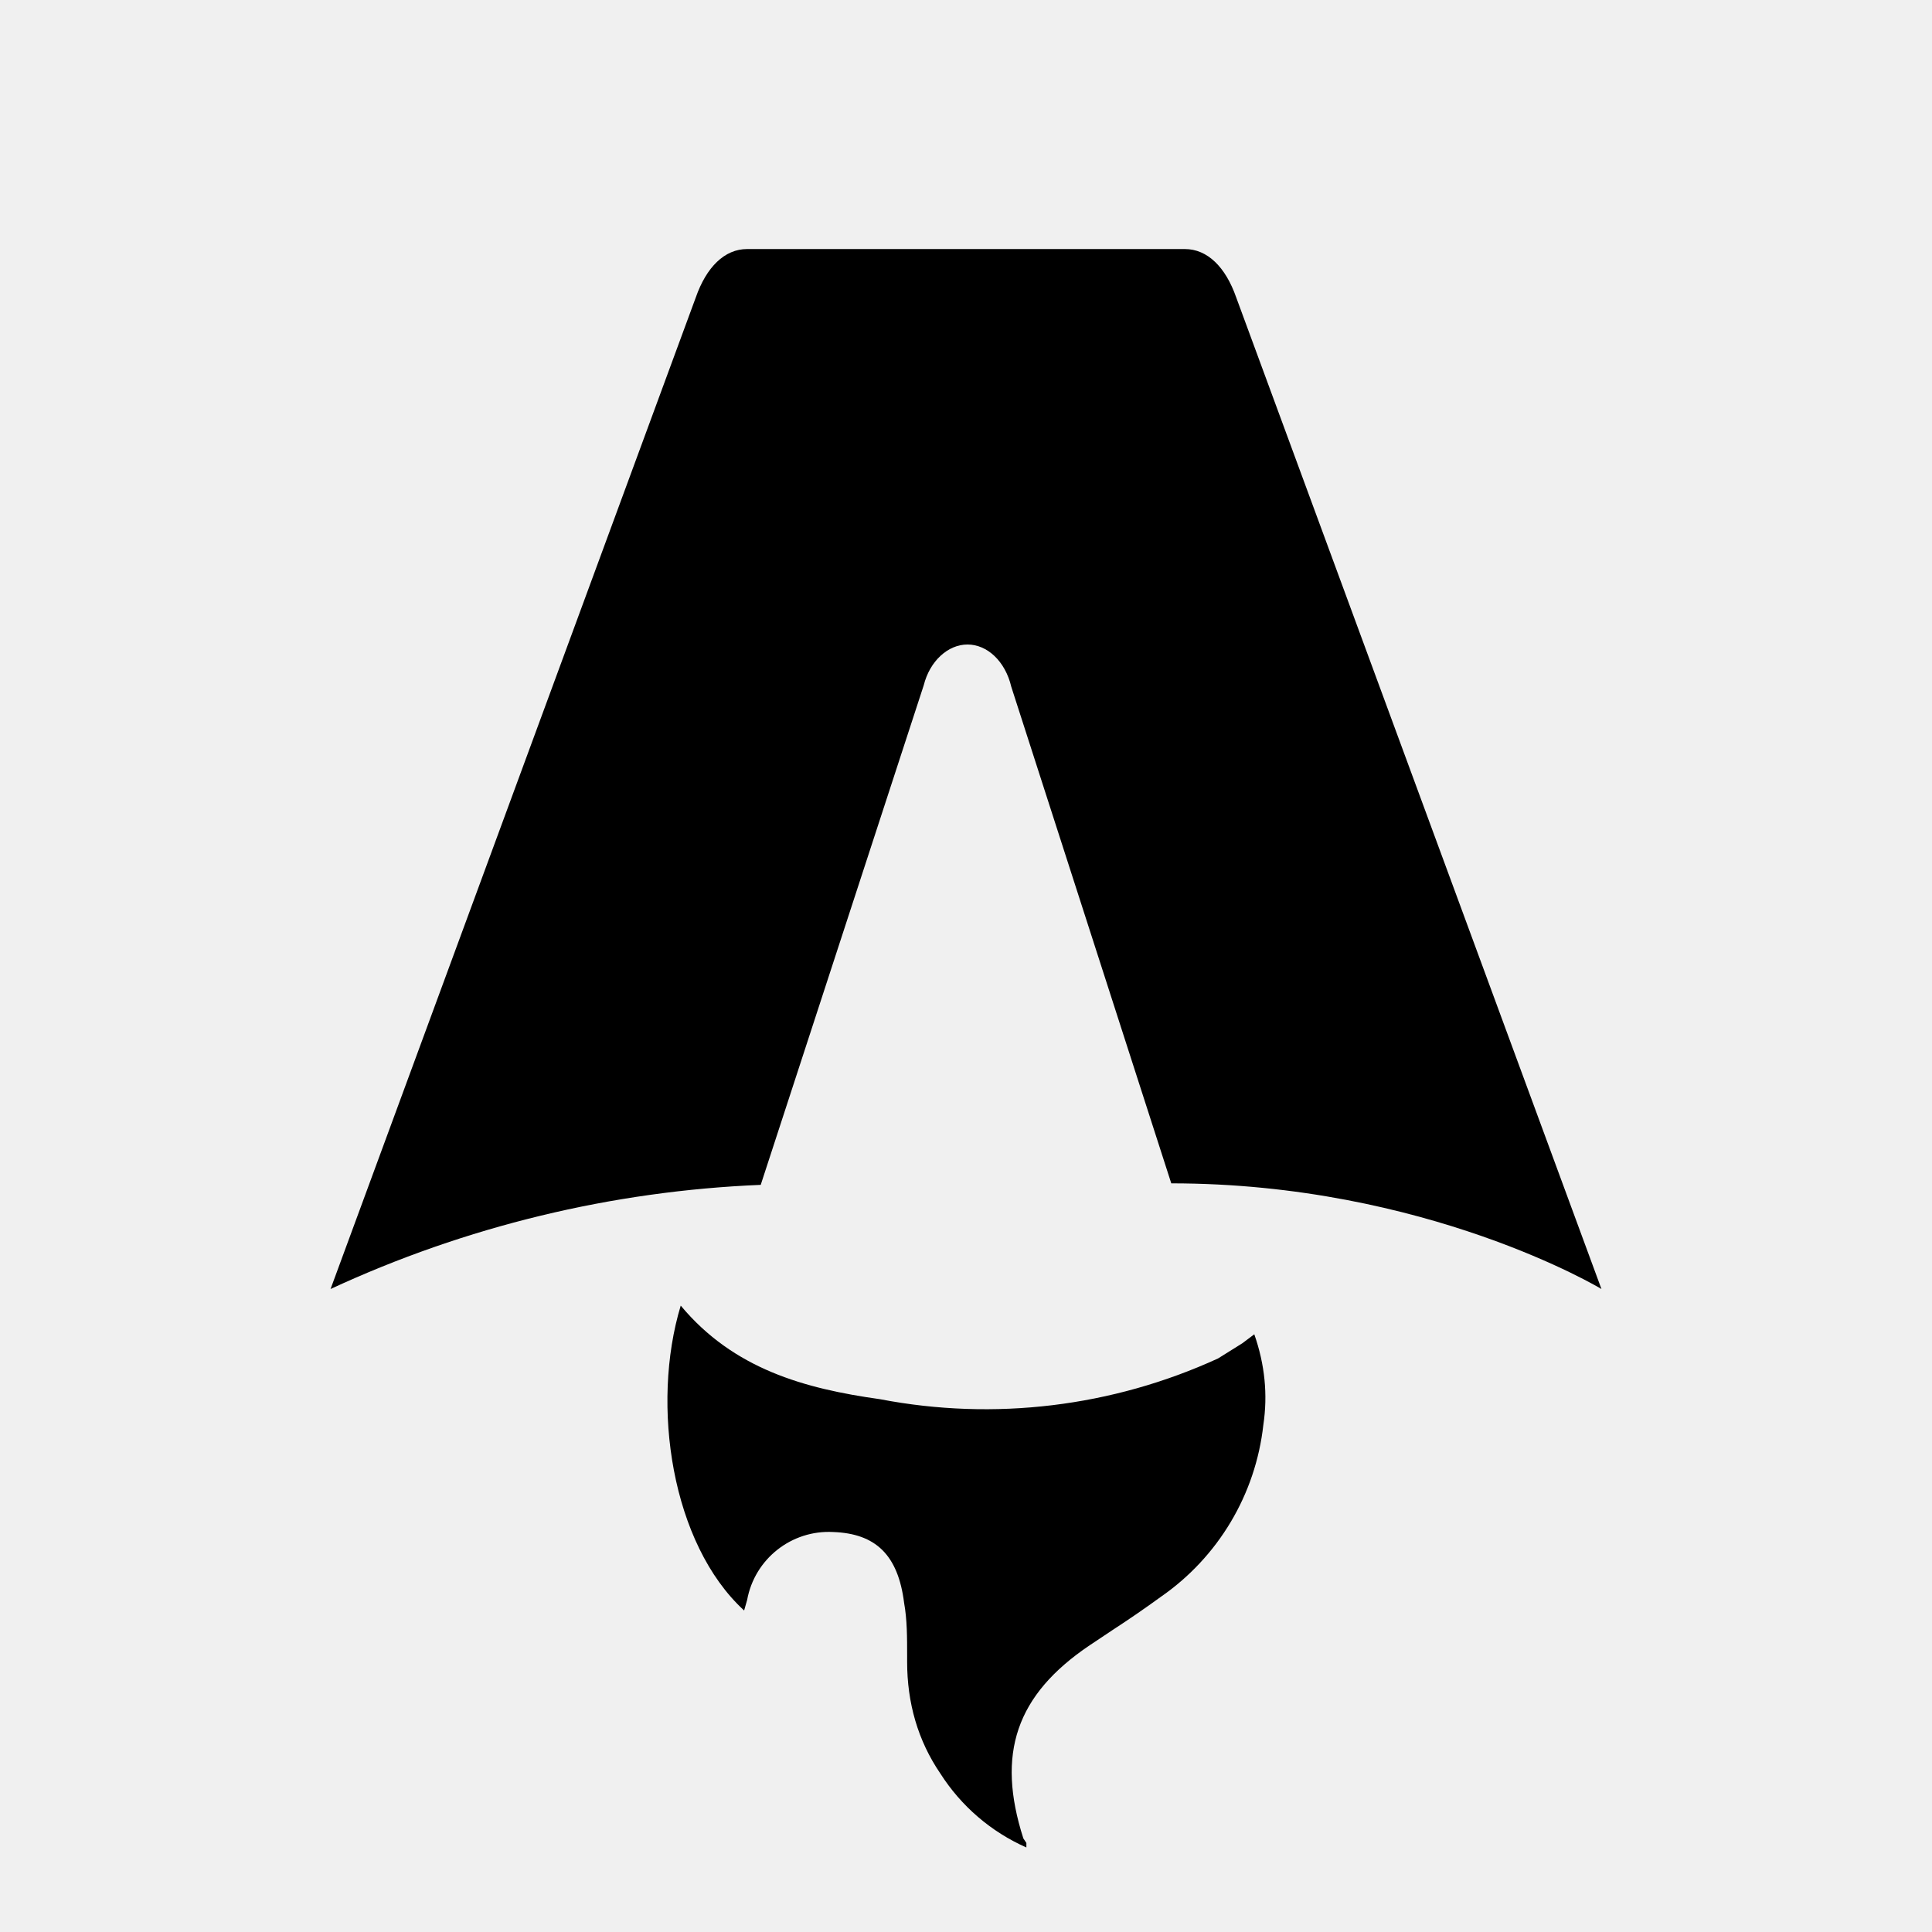
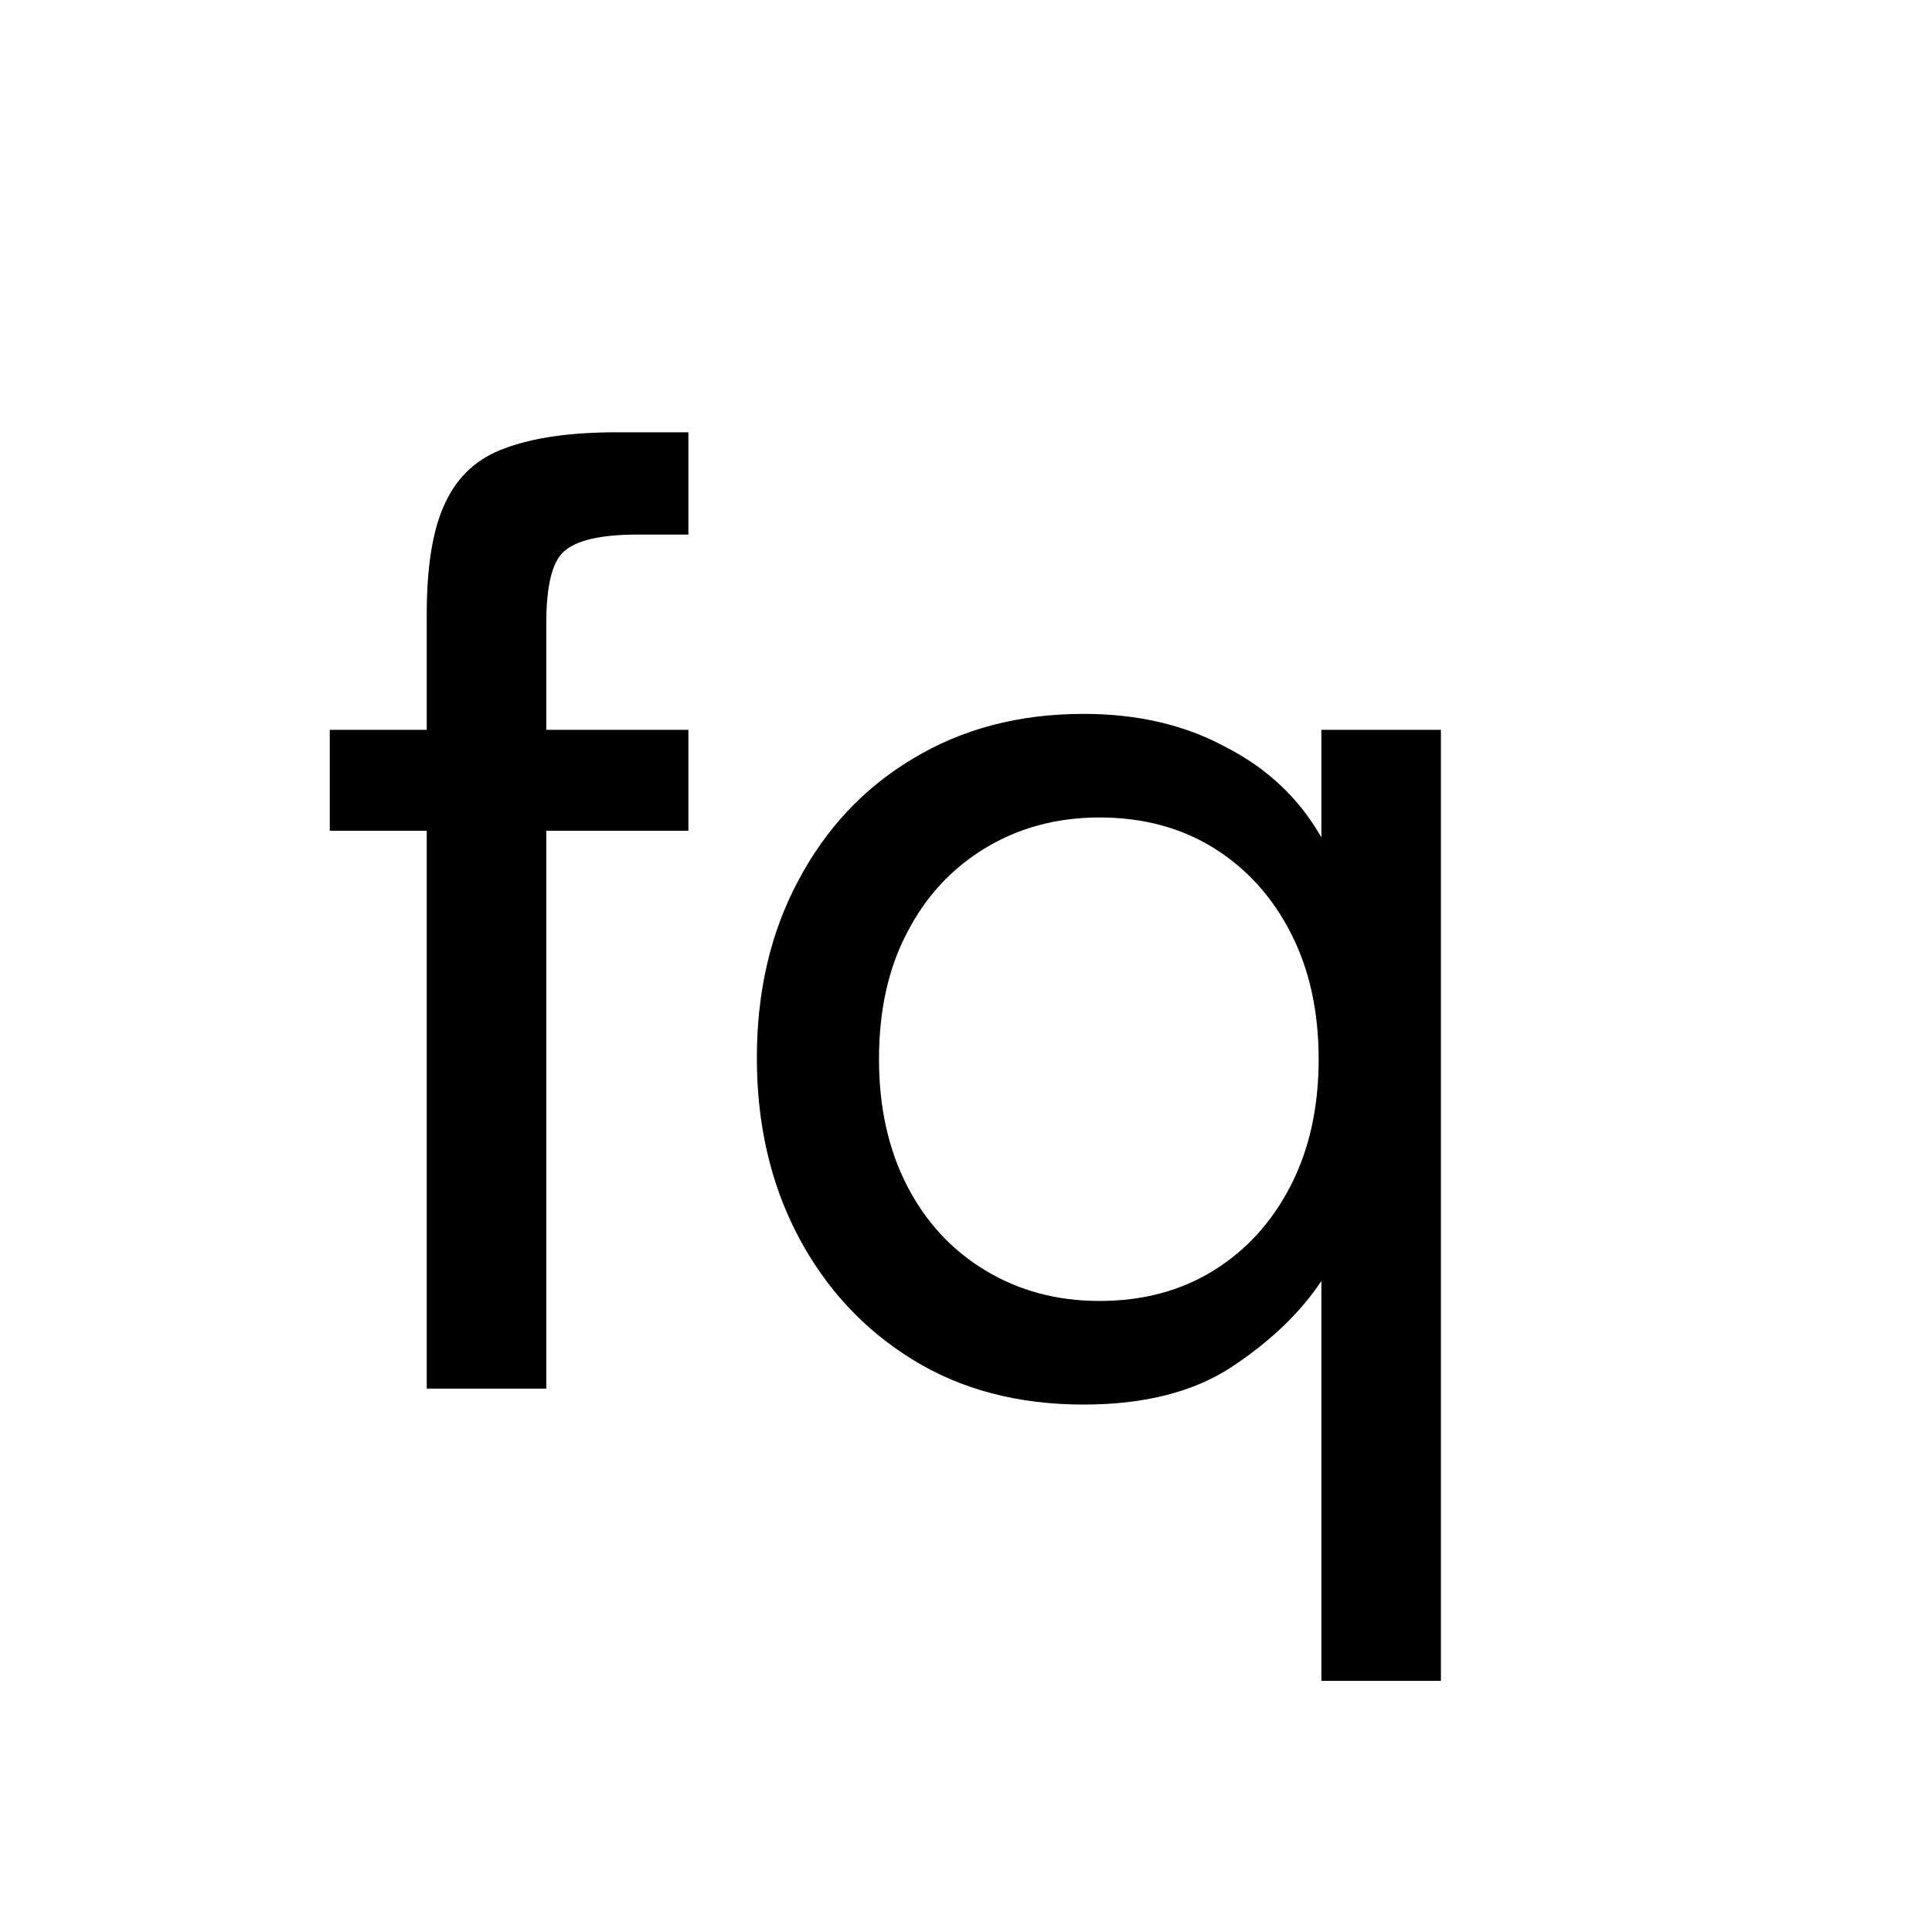
- <svg xmlns="http://www.w3.org/2000/svg" fill="none" viewBox="0 0 128 128">
-   <path d="M50.4 78.5a75.1 75.1 0 0 0-28.5 6.9l24.2-65.7c.7-2 1.9-3.2 3.4-3.2h29c1.5 0 2.7 1.2 3.4 3.2l24.2 65.7s-11.6-7-28.5-7L67 45.5c-.4-1.7-1.6-2.8-2.9-2.8-1.3 0-2.5 1.1-2.9 2.7L50.4 78.5Zm-1.1 28.2Zm-4.2-20.2c-2 6.6-.6 15.8 4.2 20.2a17.5 17.5 0 0 1 .2-.7 5.5 5.5 0 0 1 5.7-4.5c2.8.1 4.3 1.5 4.7 4.7.2 1.1.2 2.3.2 3.5v.4c0 2.7.7 5.2 2.2 7.4a13 13 0 0 0 5.7 4.9v-.3l-.2-.3c-1.8-5.6-.5-9.5 4.4-12.8l1.5-1a73 73 0 0 0 3.2-2.2 16 16 0 0 0 6.8-11.4c.3-2 .1-4-.6-6l-.8.6-1.6 1a37 37 0 0 1-22.4 2.7c-5-.7-9.7-2-13.2-6.2Z" />
-   <style>
-         path { fill: #000; }
-         @media (prefers-color-scheme: dark) {
-             path { fill: #FFF; }
-         }
-     </style>
+ <svg xmlns="http://www.w3.org/2000/svg" width="32" height="32" viewBox="0 0 32 32" fill="none">
+   <rect width="32" height="32" fill="white" />
+   <path d="M7.068 23V10.174C7.068 9.367 7.171 8.751 7.376 8.326C7.581 7.886 7.911 7.585 8.366 7.424C8.835 7.248 9.451 7.16 10.214 7.16H11.402V8.854H10.566C9.95 8.854 9.539 8.949 9.334 9.14C9.143 9.316 9.048 9.712 9.048 10.328V23H7.068ZM5.462 13.76V12.088H11.402V13.76H5.462ZM21.886 27.84V21.218C21.534 21.746 21.035 22.223 20.39 22.648C19.759 23.059 18.945 23.264 17.948 23.264C16.862 23.264 15.916 23.015 15.11 22.516C14.303 22.017 13.672 21.335 13.217 20.47C12.763 19.605 12.536 18.622 12.536 17.522C12.536 16.422 12.763 15.447 13.217 14.596C13.672 13.731 14.303 13.056 15.11 12.572C15.931 12.073 16.877 11.824 17.948 11.824C18.842 11.824 19.627 12.007 20.302 12.374C20.991 12.726 21.519 13.225 21.886 13.87V12.088H23.866V27.84H21.886ZM18.212 21.548C18.93 21.548 19.561 21.379 20.104 21.042C20.646 20.705 21.072 20.235 21.38 19.634C21.688 19.033 21.841 18.336 21.841 17.544C21.841 16.752 21.688 16.055 21.38 15.454C21.072 14.853 20.646 14.383 20.104 14.046C19.561 13.709 18.93 13.54 18.212 13.54C17.508 13.54 16.877 13.709 16.32 14.046C15.762 14.383 15.329 14.853 15.021 15.454C14.713 16.041 14.559 16.737 14.559 17.544C14.559 18.336 14.713 19.033 15.021 19.634C15.329 20.235 15.762 20.705 16.32 21.042C16.877 21.379 17.508 21.548 18.212 21.548Z" fill="black" />
</svg>
